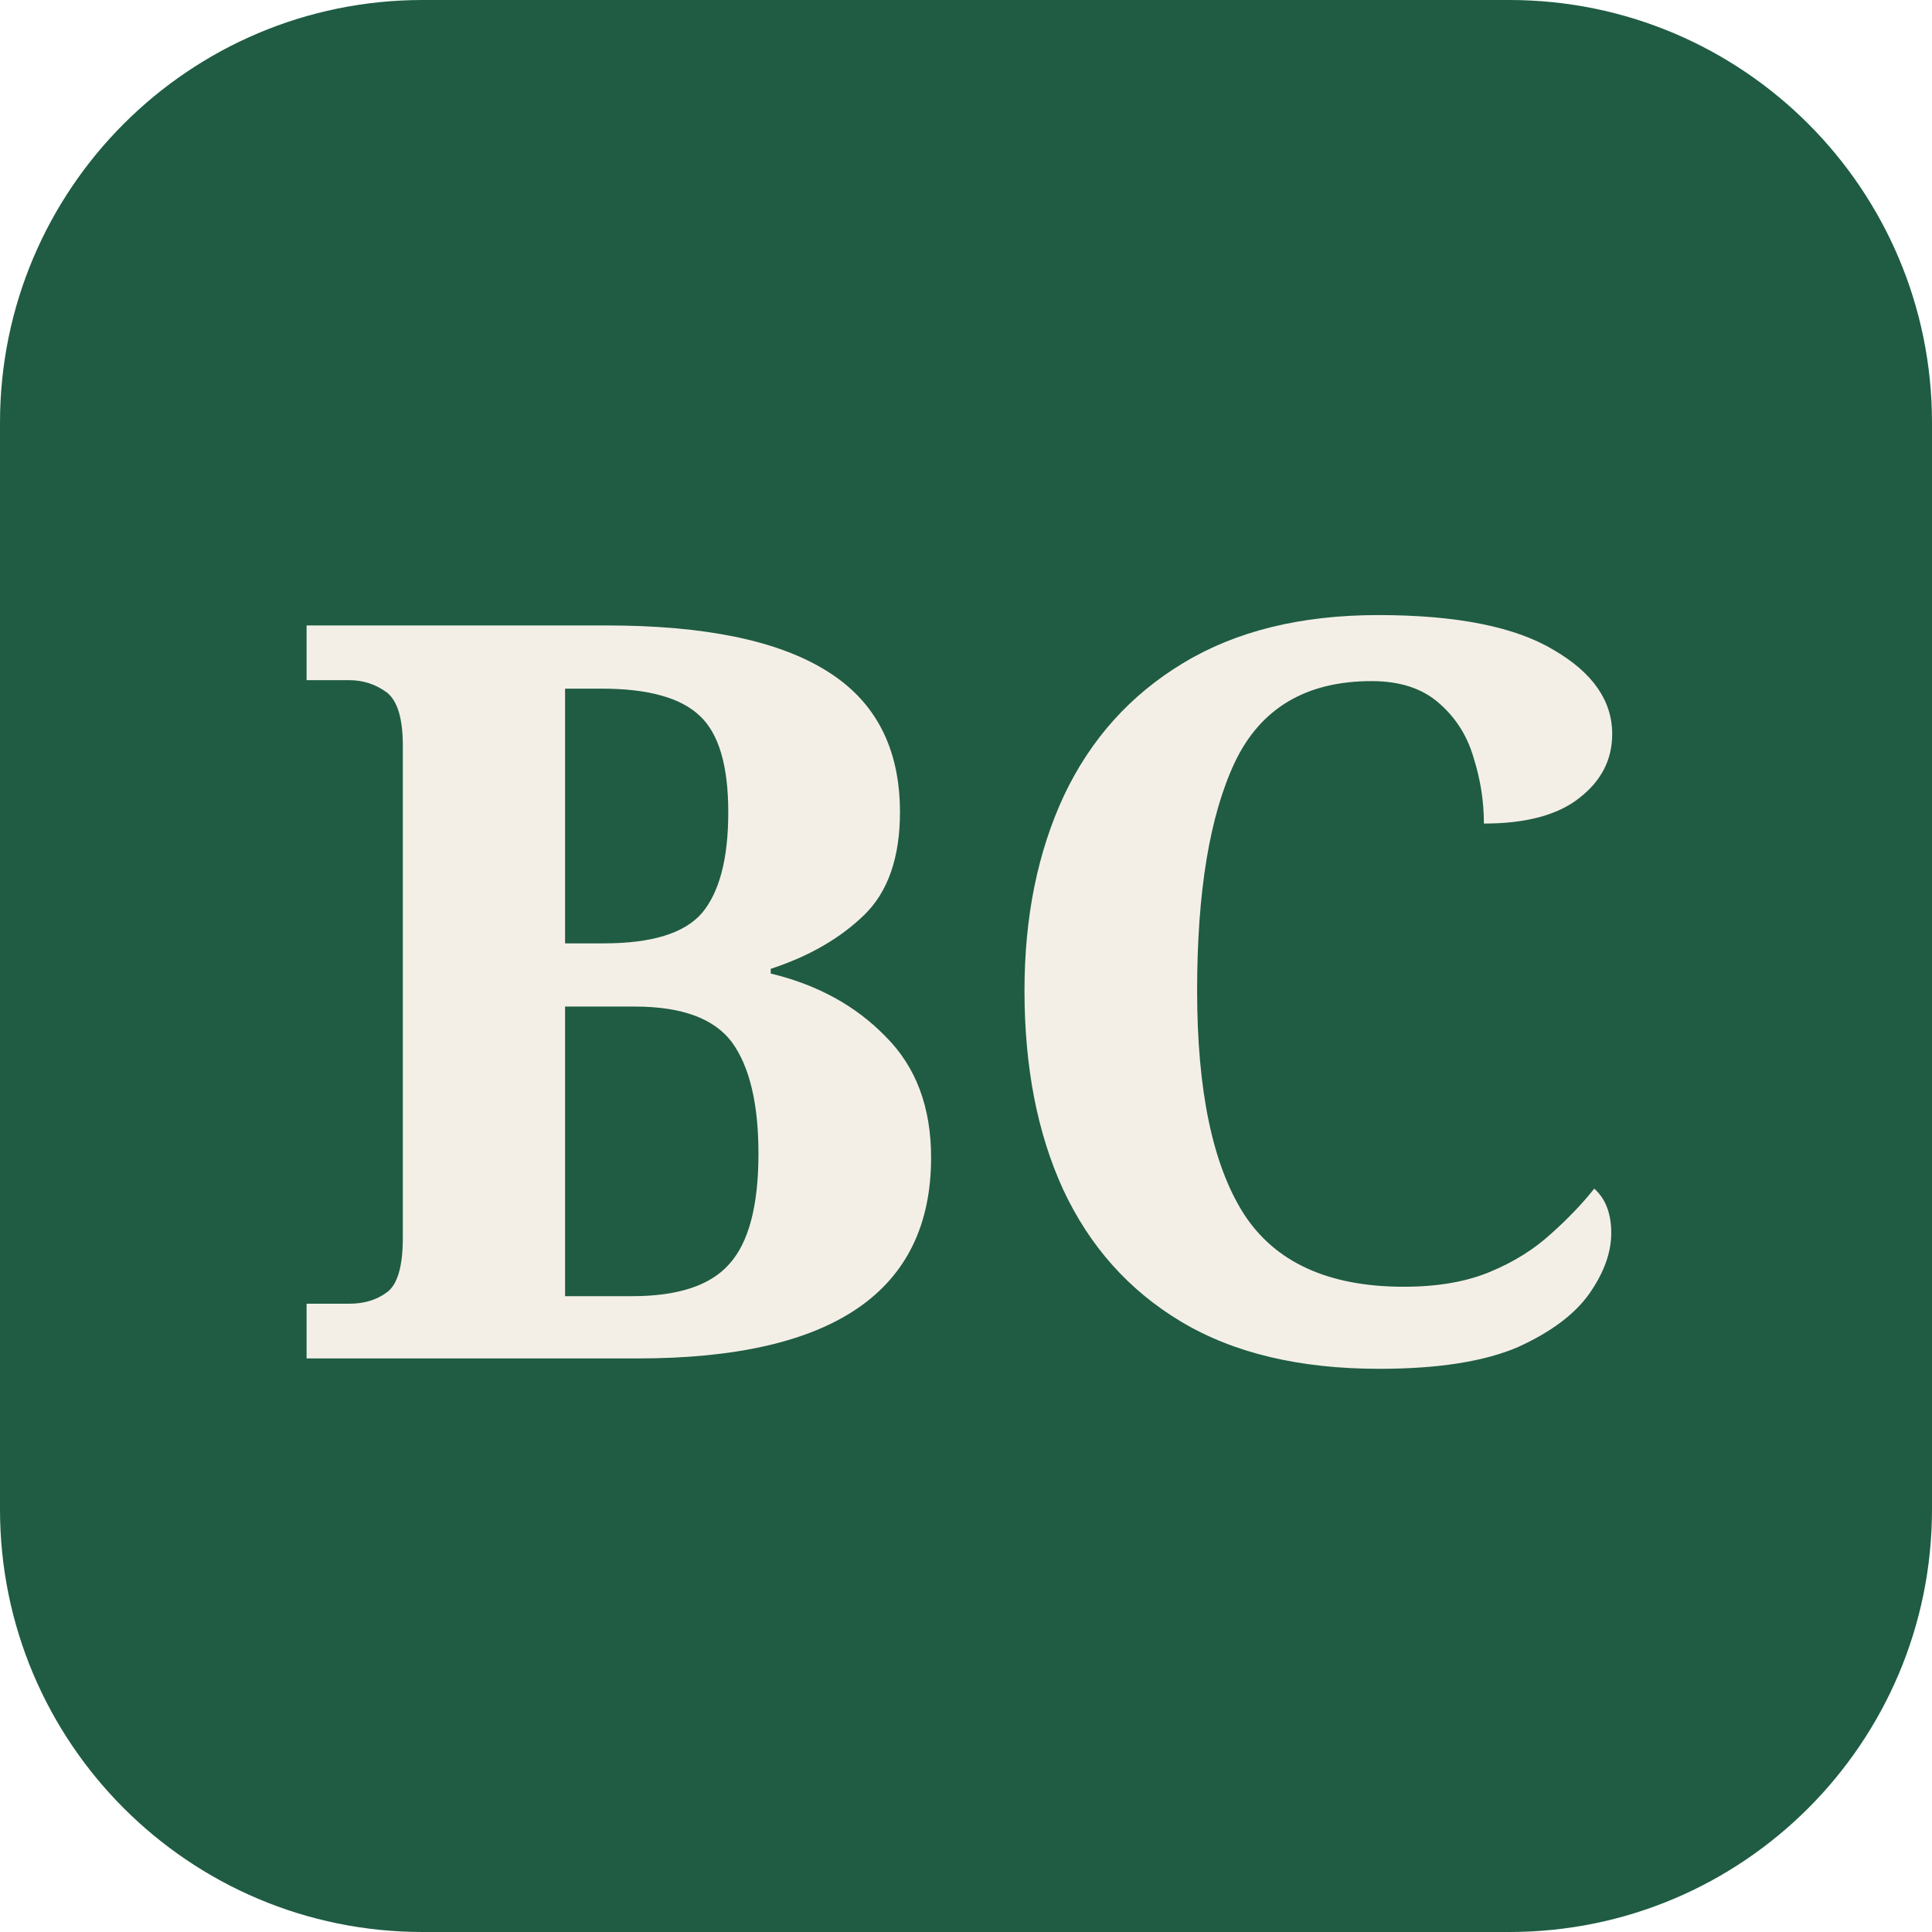
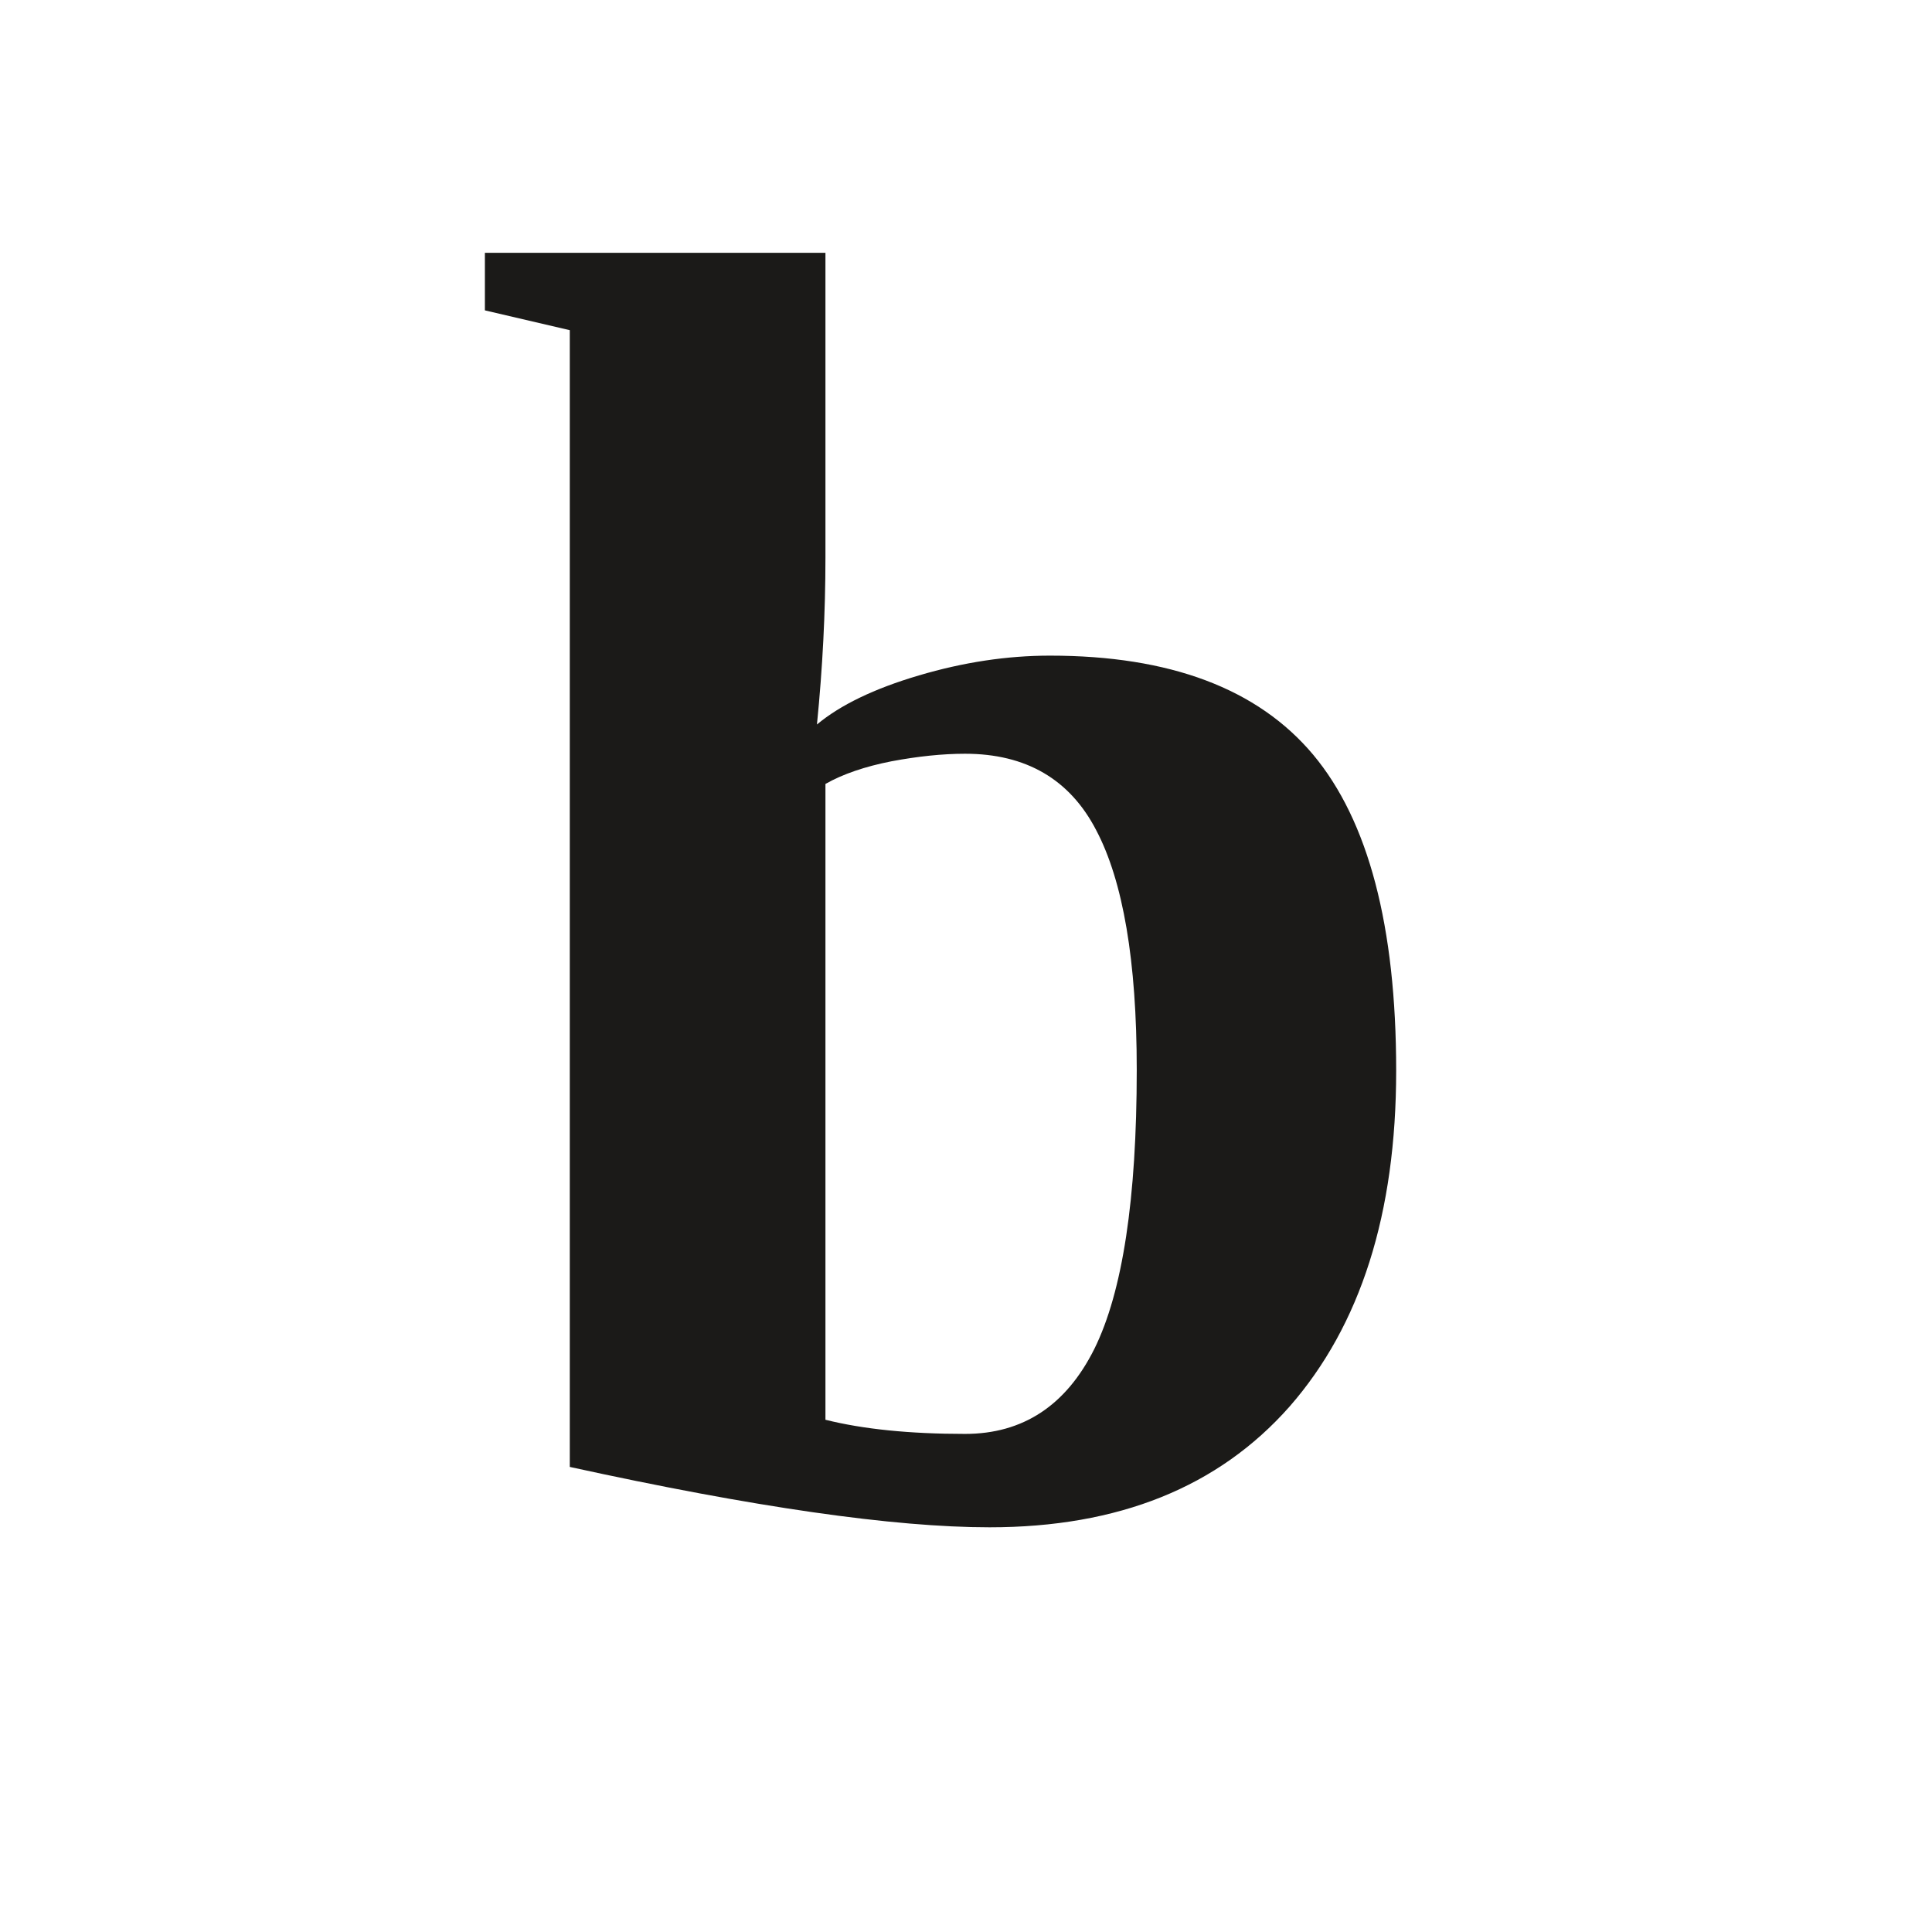
<svg xmlns="http://www.w3.org/2000/svg" viewBox="0 0 32 32">
-   <rect width="32" height="32" rx="7" fill="#1f5c43" />
-   <text x="16" y="22.5" text-anchor="middle" font-family="Georgia, serif" font-size="17" font-weight="600" fill="#f4efe6">BC</text>
+   <style>text{fill:#1b1a18}@media (prefers-color-scheme:dark){text{fill:#e8e4dc}}</style>
+   <text x="16" y="25" text-anchor="middle" font-family="Georgia, 'Times New Roman', serif" font-size="30" font-weight="700">b</text>
</svg>
